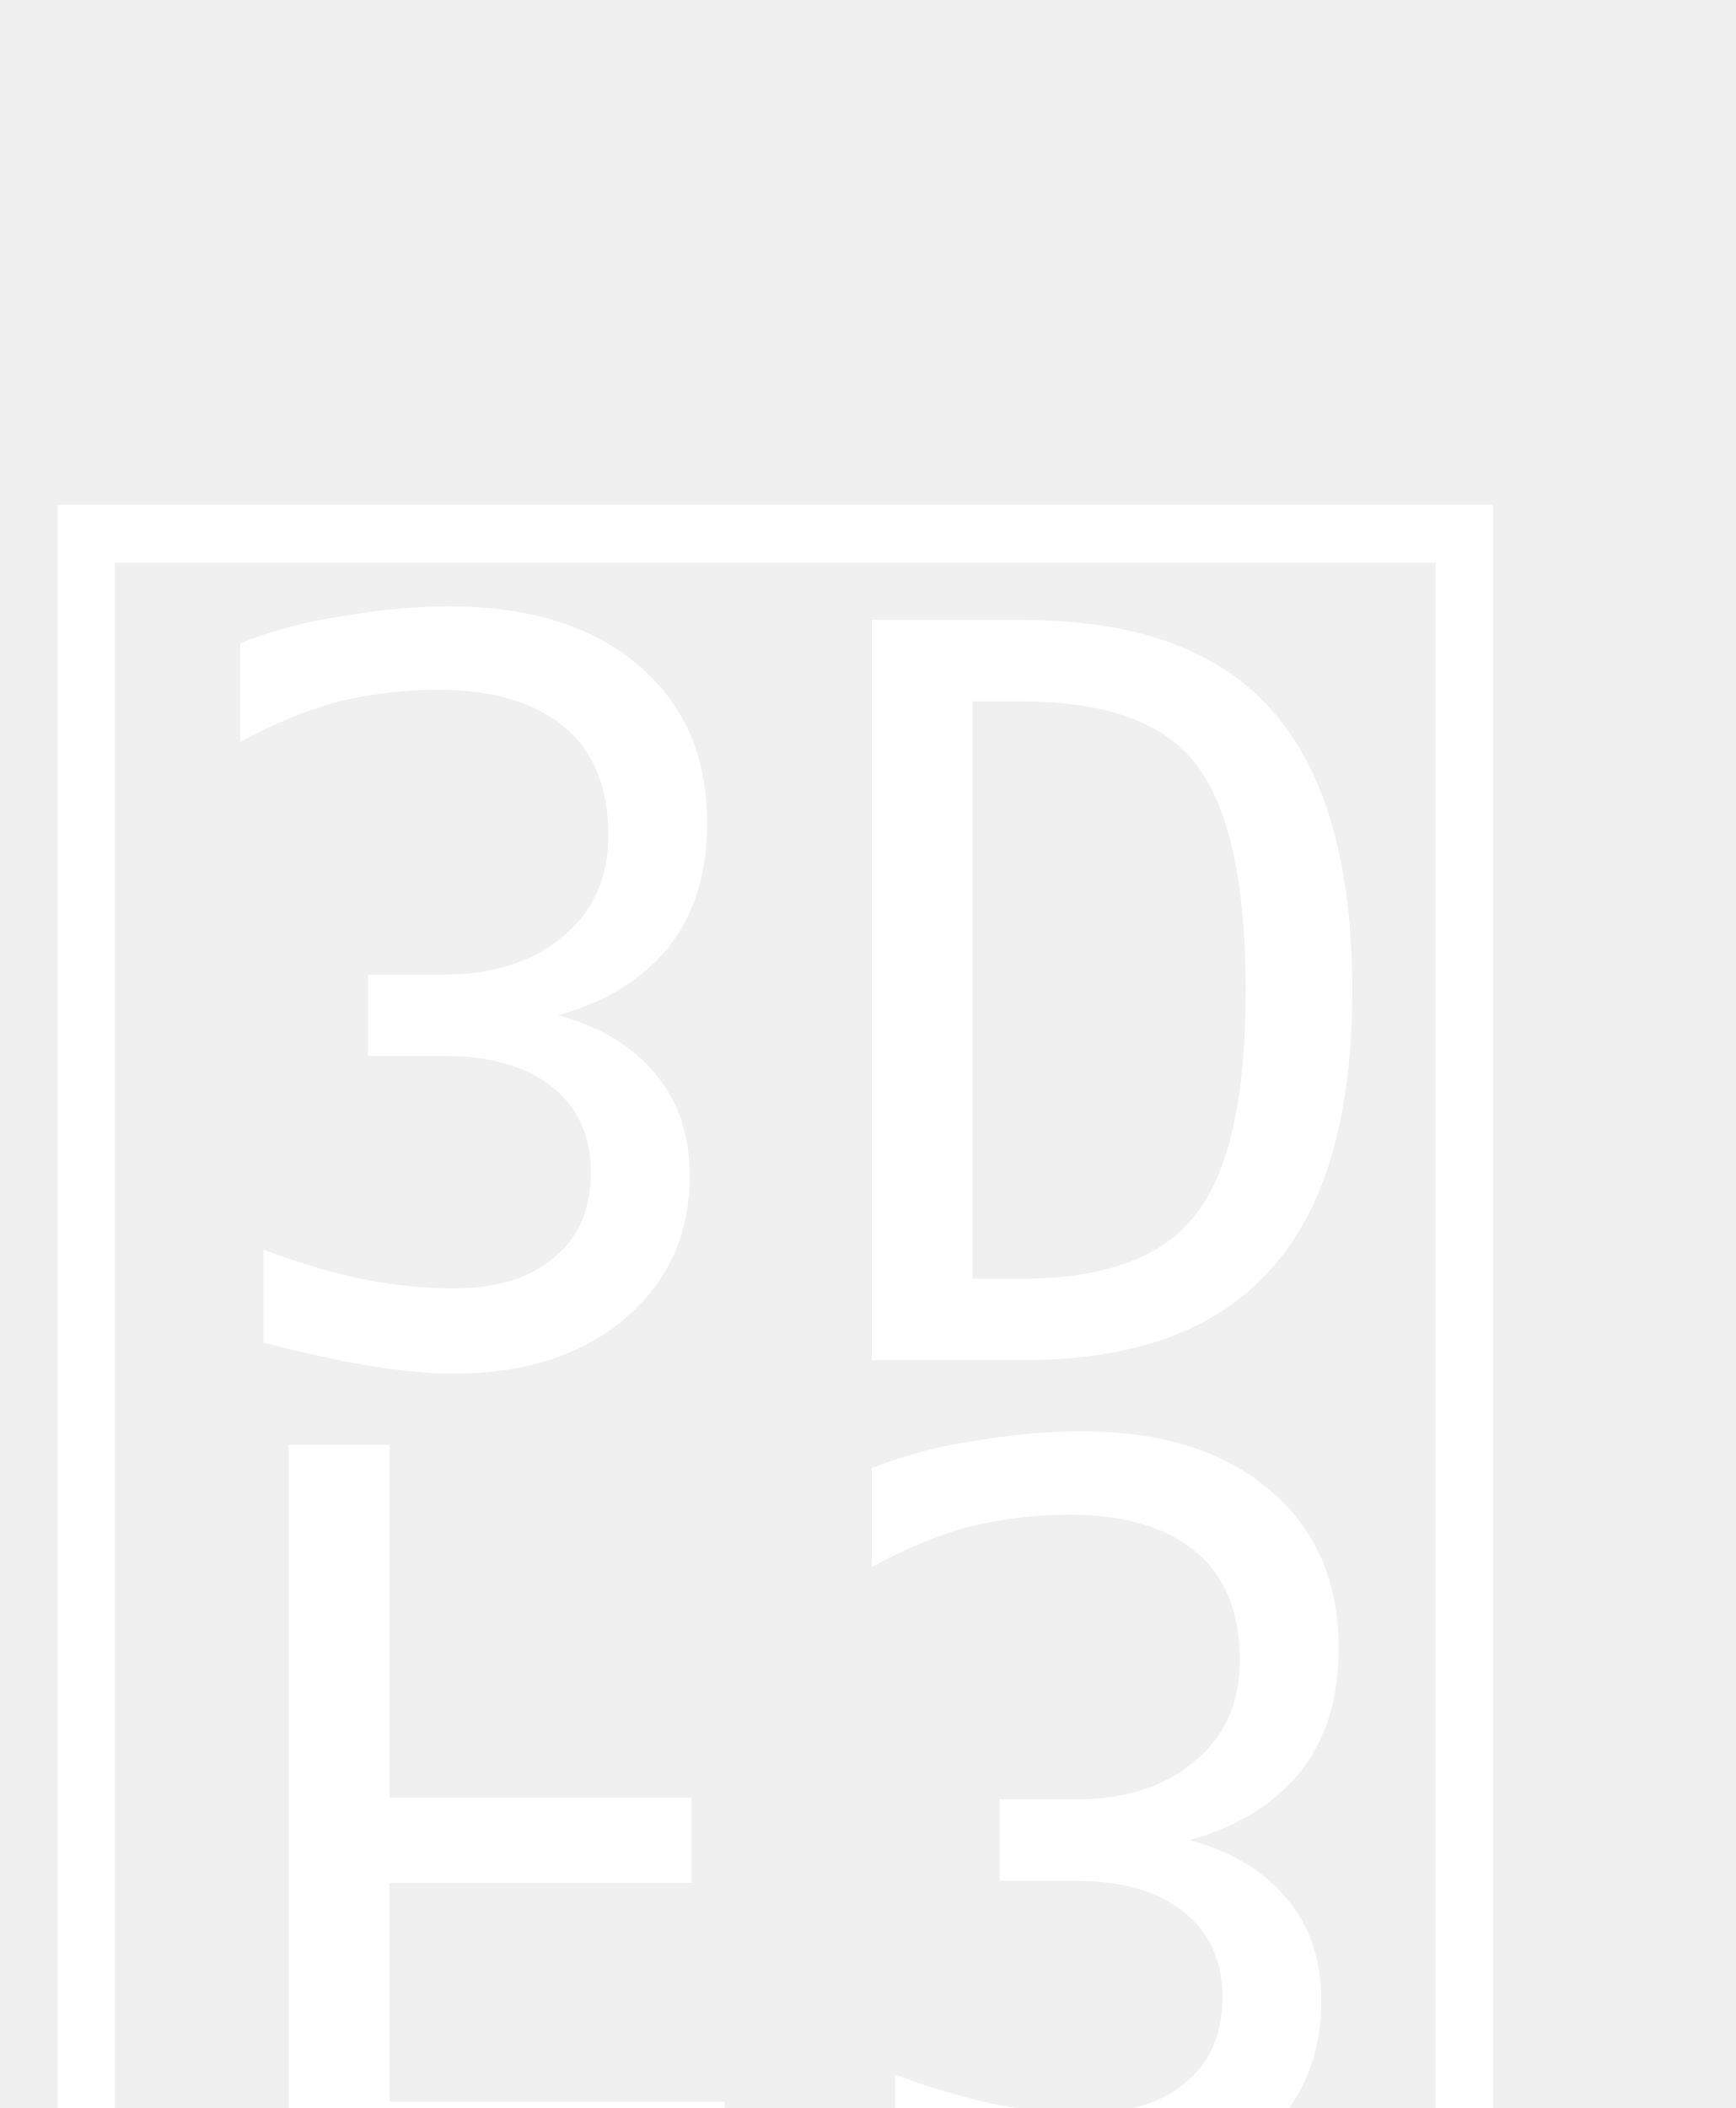
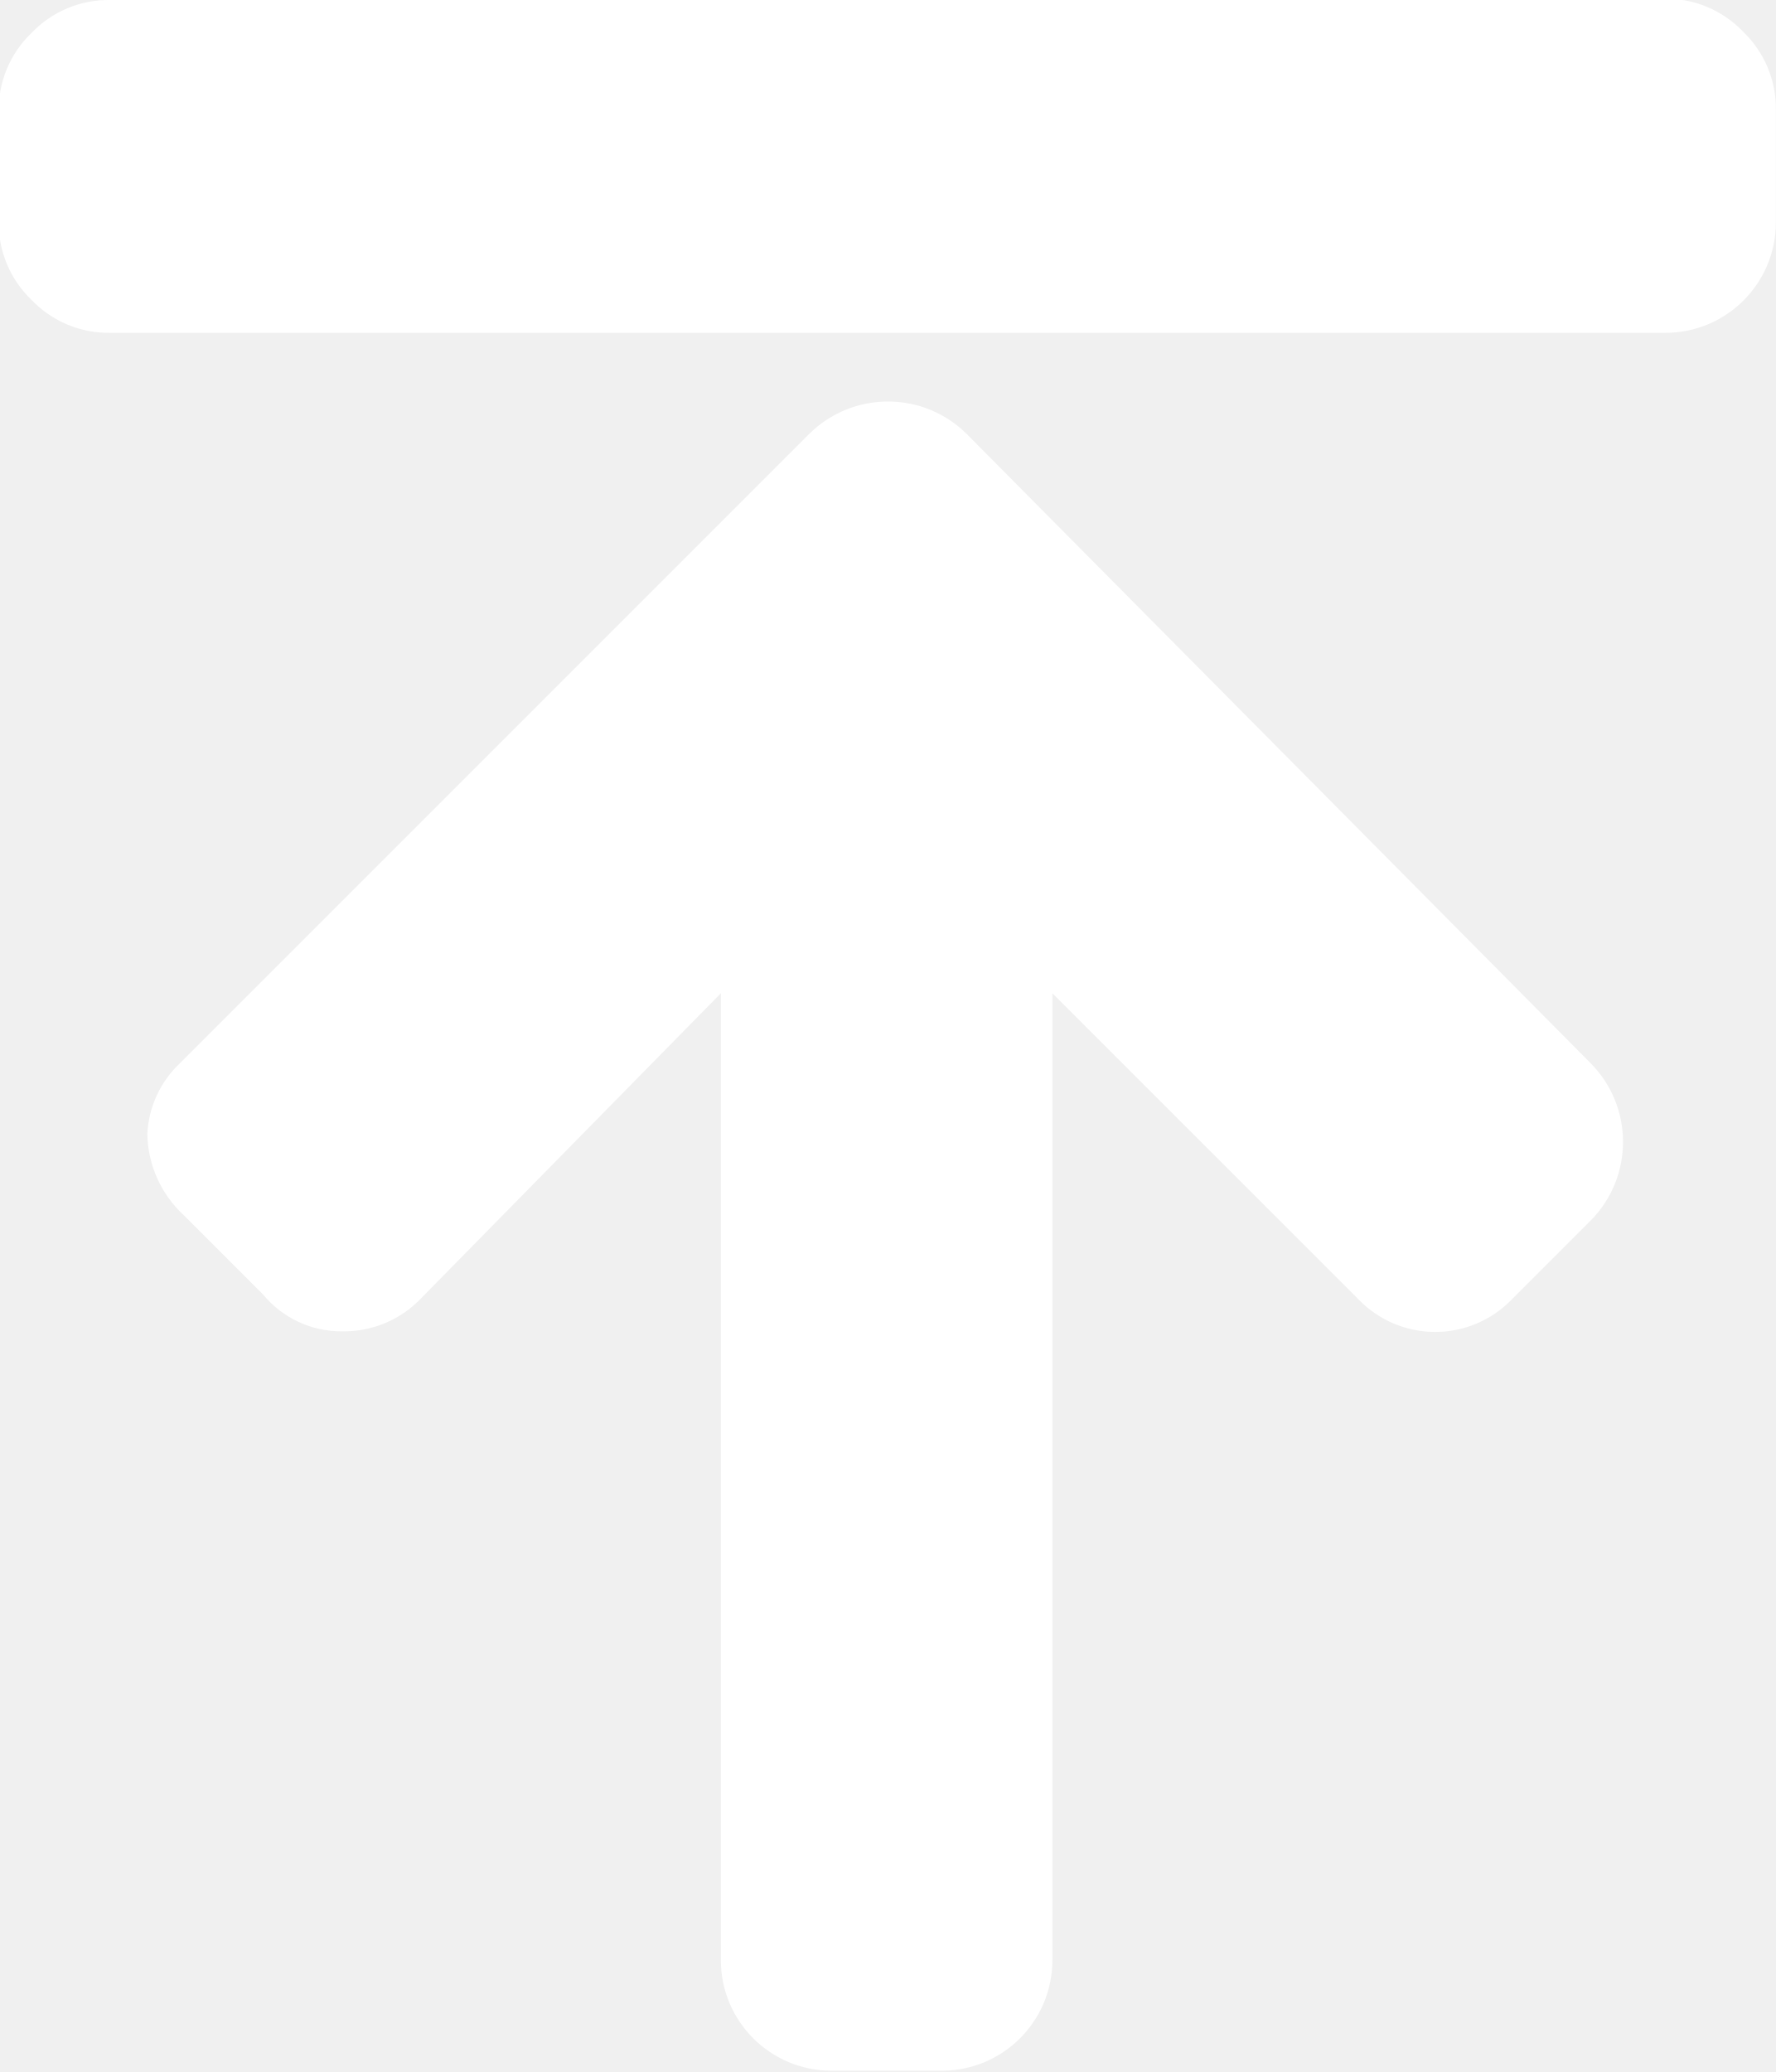
- <svg xmlns="http://www.w3.org/2000/svg" width="14px" height="17px" viewBox="0 0 14 17" version="1.1">
-   <defs />
-   <g id="Visual" stroke="none" stroke-width="1" fill="none" fill-rule="evenodd" font-family="FontAwesome5ProSolid, Font Awesome 5 Pro" font-size="18" font-weight="300" line-spacing="24">
-     <g id="Index-lingue-globali-esploso" transform="translate(-1162, -5009)" fill="#FFFFFF">
-       <g id="-g-sidebar" transform="translate(-3, 0)">
-         <g id="CTAs-Copy" transform="translate(0, 4970)">
-           <g id="Group" transform="translate(1049, 36)">
-             <g id="copyto-copy" transform="translate(116, 0)">
-               <text id="load" transform="translate(7, 12) scale(1, -1) translate(-7, -12) ">
-                 <tspan x="0" y="16"></tspan>
-               </text>
+ <svg xmlns="http://www.w3.org/2000/svg" id="Layer_1" data-name="Layer 1" viewBox="0 0 13.5 15.75">
+   <defs>
+     <style>.cls-1{fill:#fff;}</style>
+   </defs>
+   <g id="Visual">
+     <g id="Index-lingue-globali-start-phase">
+       <g id="_-g-sidebar" data-name="-g-sidebar">
+         <g id="CTAs-Copy">
+           <g id="Group">
+             <g id="copyto-copy">
+               <path id="load" class="cls-1" d="M0.84,0.38a0.81,0.81,0,0,0-.6.25,0.81,0.81,0,0,0-.25.6V2.06a0.81,0.81,0,0,0,.25.6,0.81,0.81,0,0,0,.6.25H12.66a0.84,0.84,0,0,0,.84-0.84V1.22a0.81,0.81,0,0,0-.25-0.6,0.81,0.81,0,0,0-.6-0.25H0.84Zm9.49,9.88a0.81,0.81,0,0,0,1.16,0l0.6-.6a0.85,0.85,0,0,0,0-1.2L7.35,3.68a0.85,0.85,0,0,0-1.2,0L1.37,8.46A0.79,0.79,0,0,0,1.12,9a0.86,0.86,0,0,0,.28.62L2,10.22a0.77,0.77,0,0,0,.6.28,0.81,0.81,0,0,0,.6-0.25L5.48,7.93v7.35a0.84,0.84,0,0,0,.84.84H7.17A0.84,0.84,0,0,0,8,15.28V7.93Z" transform="translate(0 -0.38)" />
            </g>
          </g>
        </g>
      </g>
    </g>
  </g>
</svg>
